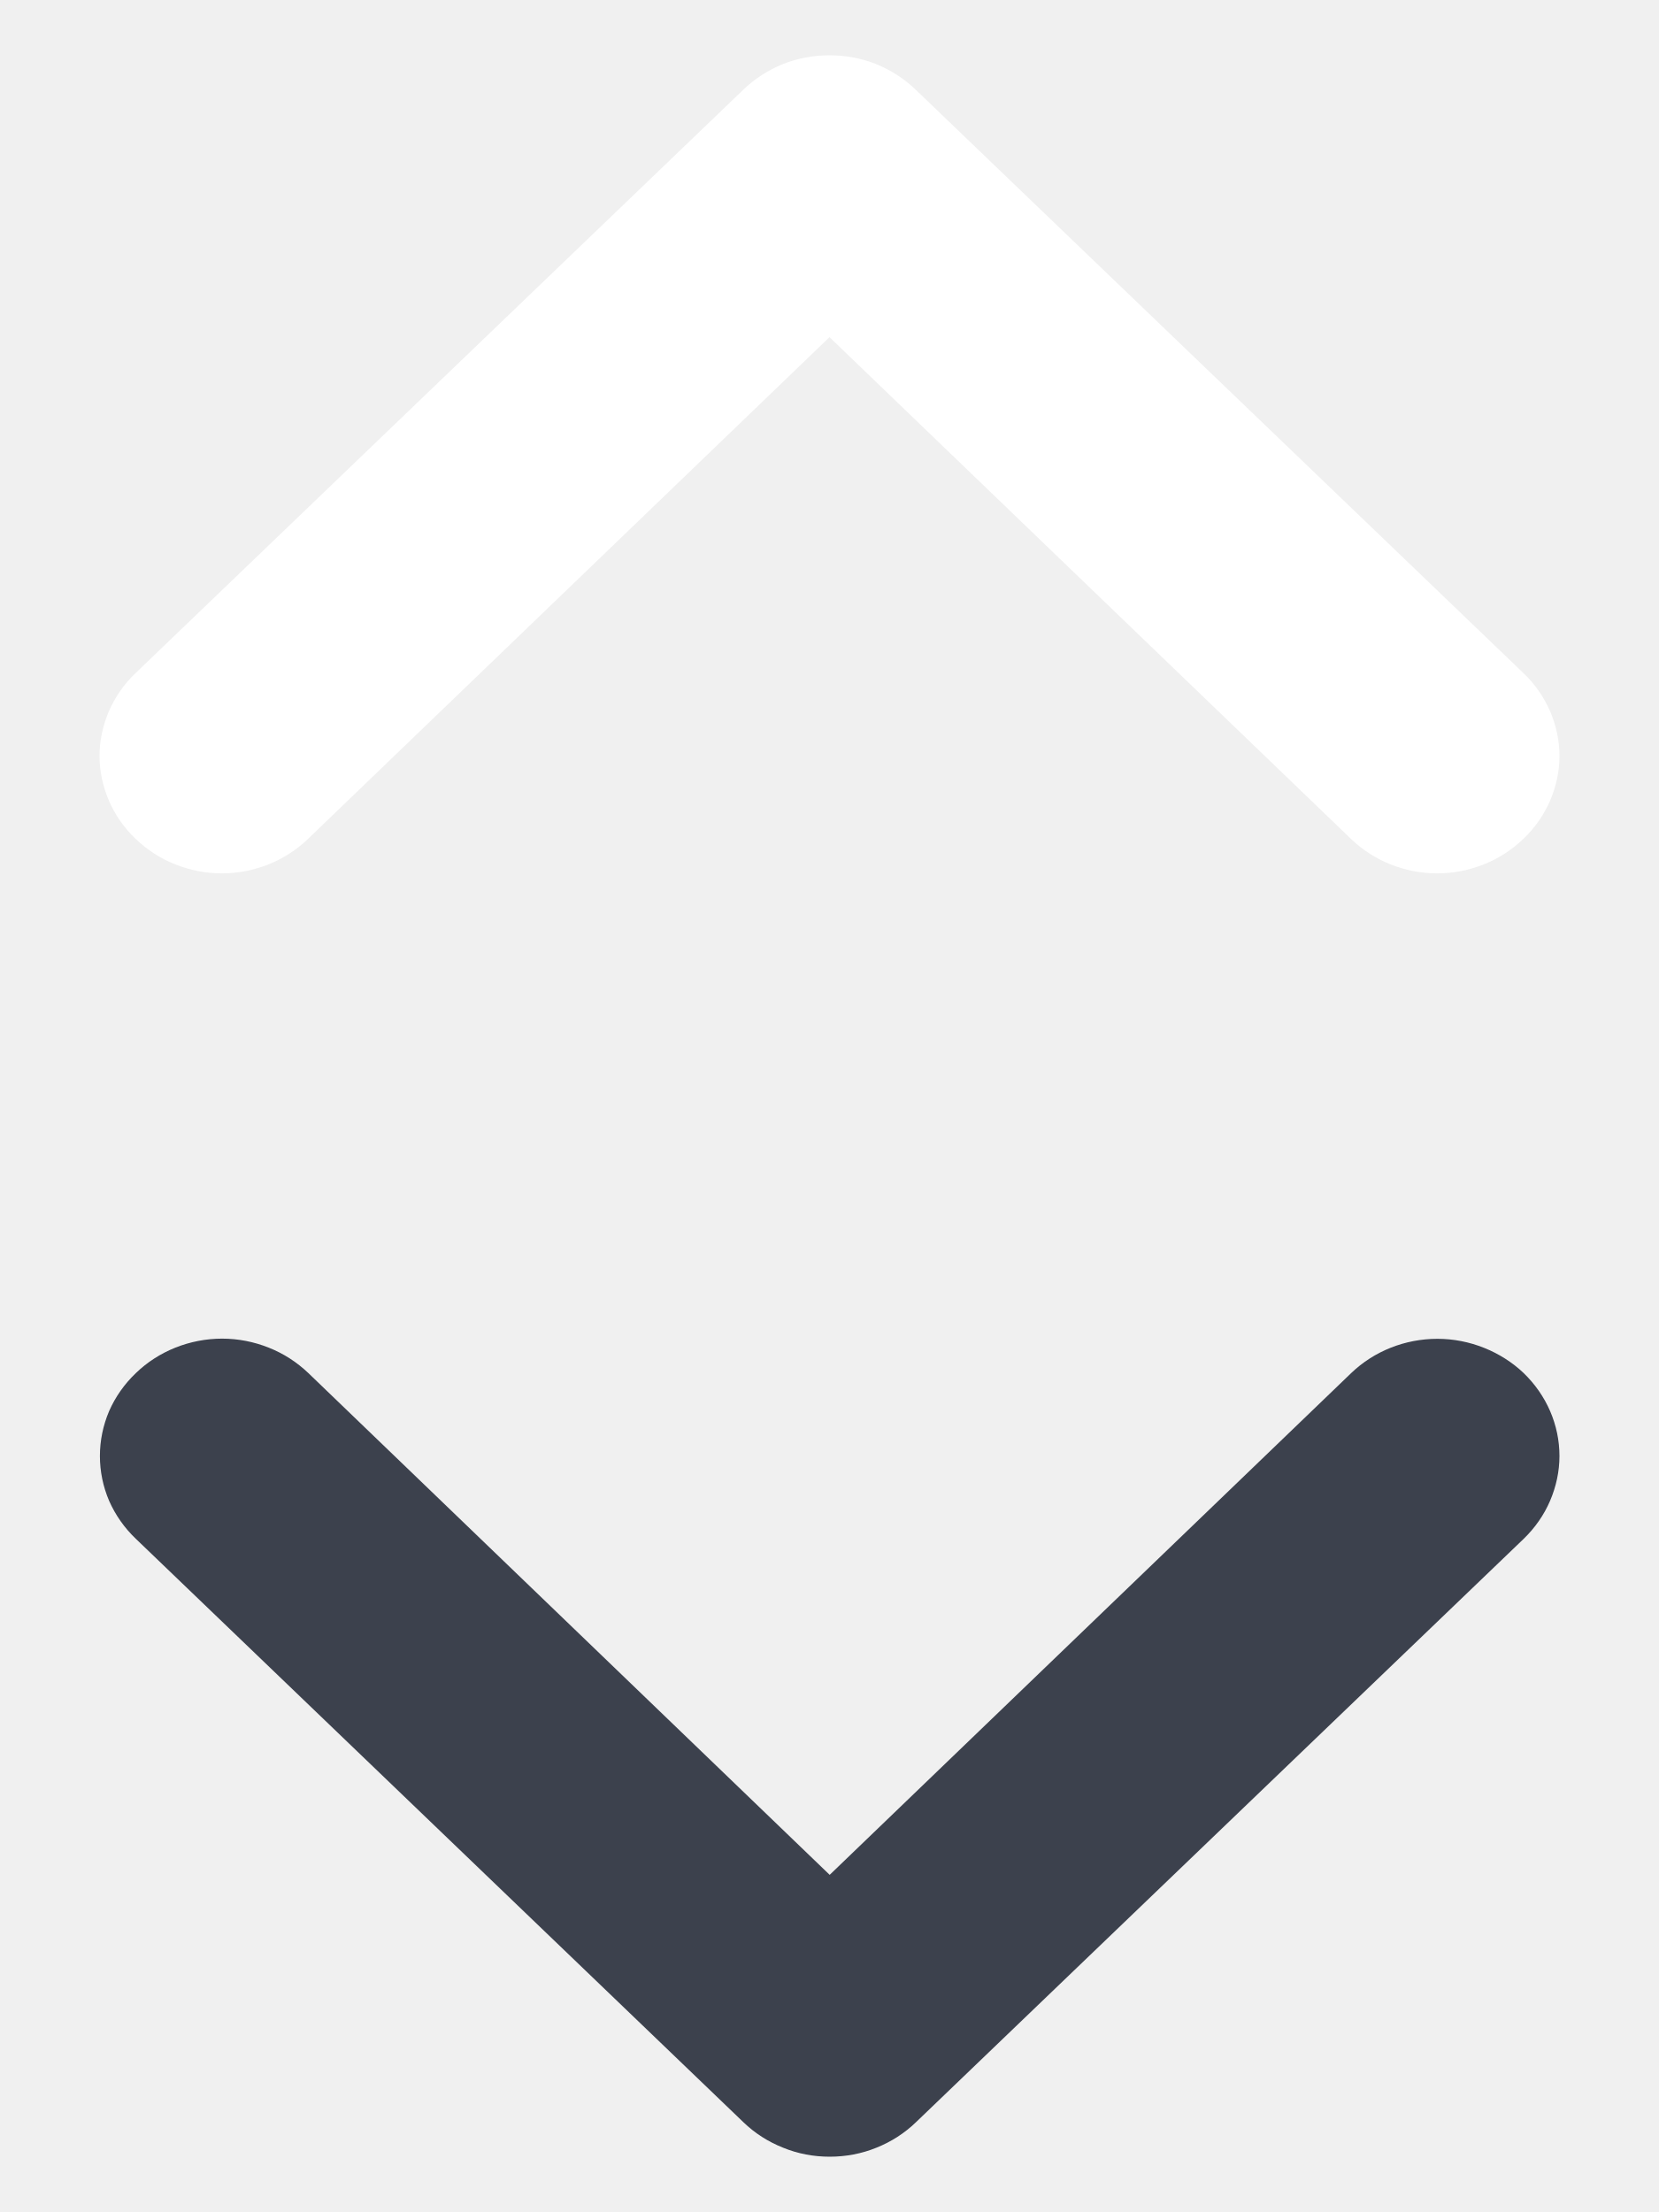
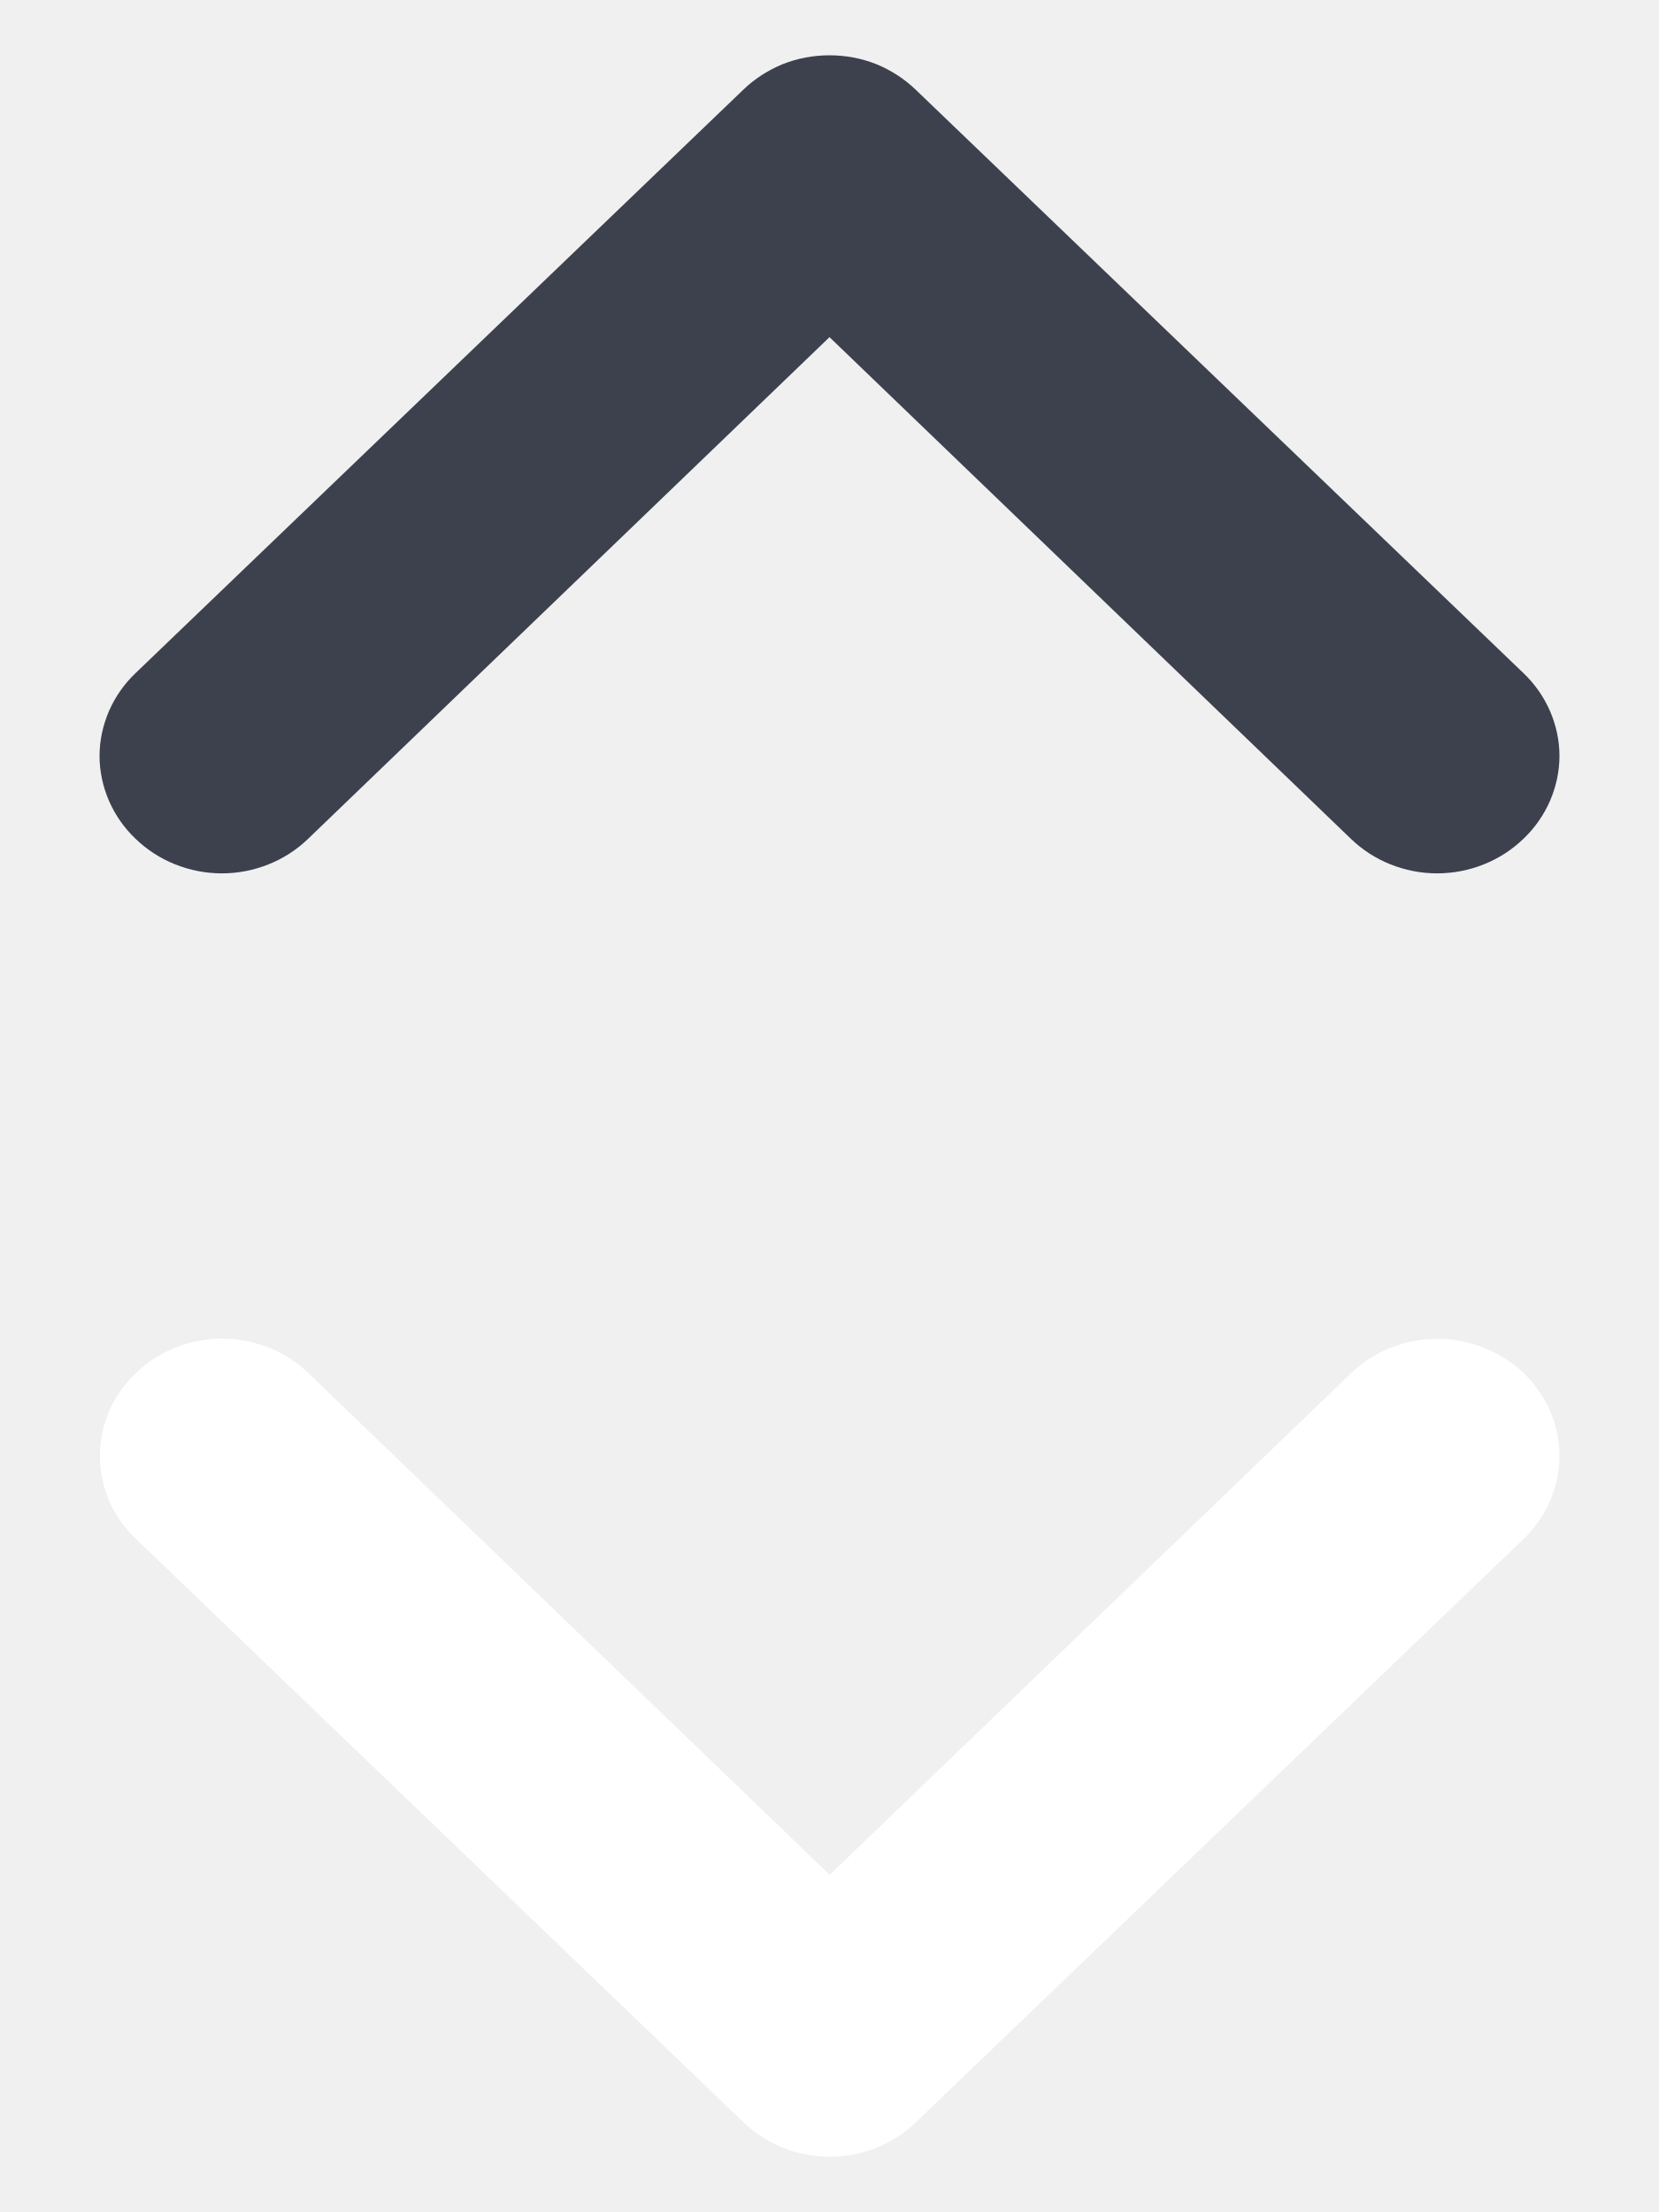
<svg xmlns="http://www.w3.org/2000/svg" width="9" height="12" viewBox="0 0 9 12" fill="none">
-   <path d="M8.265 4.55C8.326 4.492 8.375 4.422 8.409 4.344C8.442 4.267 8.46 4.185 8.46 4.101C8.46 4.017 8.442 3.935 8.409 3.858C8.375 3.78 8.326 3.71 8.265 3.652L4.968 0.487C4.907 0.428 4.834 0.381 4.754 0.348C4.673 0.316 4.587 0.3 4.5 0.3C4.413 0.3 4.327 0.316 4.246 0.348C4.166 0.381 4.093 0.428 4.032 0.487L0.735 3.652C0.674 3.71 0.625 3.78 0.591 3.858C0.558 3.935 0.54 4.017 0.54 4.101C0.54 4.185 0.558 4.267 0.591 4.344C0.625 4.422 0.674 4.492 0.735 4.55C0.797 4.61 0.87 4.657 0.95 4.689C1.03 4.721 1.116 4.738 1.204 4.738C1.291 4.738 1.377 4.721 1.457 4.689C1.537 4.657 1.61 4.61 1.672 4.55L4.5 1.829L7.328 4.55C7.39 4.61 7.463 4.657 7.543 4.689C7.623 4.721 7.709 4.738 7.796 4.738C7.884 4.738 7.97 4.721 8.05 4.689C8.13 4.657 8.203 4.61 8.265 4.55Z" fill="white" />
-   <path d="M8.266 8.348L4.969 11.513C4.908 11.572 4.835 11.619 4.755 11.651C4.674 11.684 4.588 11.7 4.501 11.7C4.414 11.7 4.328 11.684 4.248 11.651C4.167 11.619 4.094 11.572 4.033 11.513L0.737 8.348C0.675 8.289 0.626 8.219 0.592 8.142C0.559 8.065 0.542 7.982 0.542 7.899C0.542 7.815 0.559 7.733 0.592 7.655C0.626 7.578 0.675 7.508 0.737 7.449C0.798 7.39 0.871 7.343 0.951 7.311C1.031 7.279 1.118 7.262 1.205 7.262C1.292 7.262 1.378 7.279 1.458 7.311C1.539 7.343 1.611 7.39 1.673 7.449L4.501 10.171L7.33 7.449C7.454 7.33 7.622 7.263 7.798 7.263C7.885 7.263 7.971 7.28 8.051 7.312C8.131 7.344 8.204 7.39 8.266 7.449C8.39 7.569 8.46 7.73 8.46 7.899C8.46 7.982 8.442 8.065 8.409 8.142C8.376 8.219 8.327 8.289 8.266 8.348Z" fill="#3C414D" />
+   <path d="M8.265 4.55C8.326 4.492 8.375 4.422 8.409 4.344C8.442 4.267 8.46 4.185 8.46 4.101C8.46 4.017 8.442 3.935 8.409 3.858C8.375 3.78 8.326 3.71 8.265 3.652L4.968 0.487C4.907 0.428 4.834 0.381 4.754 0.348C4.673 0.316 4.587 0.3 4.5 0.3C4.413 0.3 4.327 0.316 4.246 0.348C4.166 0.381 4.093 0.428 4.032 0.487L0.735 3.652C0.674 3.71 0.625 3.78 0.591 3.858C0.558 3.935 0.54 4.017 0.54 4.101C0.54 4.185 0.558 4.267 0.591 4.344C0.625 4.422 0.674 4.492 0.735 4.55C0.797 4.61 0.87 4.657 0.95 4.689C1.03 4.721 1.116 4.738 1.204 4.738C1.291 4.738 1.377 4.721 1.457 4.689C1.537 4.657 1.61 4.61 1.672 4.55L4.5 1.829L7.328 4.55C7.39 4.61 7.463 4.657 7.543 4.689C7.623 4.721 7.709 4.738 7.796 4.738C7.884 4.738 7.97 4.721 8.05 4.689C8.13 4.657 8.203 4.61 8.265 4.55Z" fill="#3C414D" />
+   <path d="M8.266 8.348L4.969 11.513C4.908 11.572 4.835 11.619 4.755 11.651C4.674 11.684 4.588 11.7 4.501 11.7C4.414 11.7 4.328 11.684 4.248 11.651C4.167 11.619 4.094 11.572 4.033 11.513L0.737 8.348C0.675 8.289 0.626 8.219 0.592 8.142C0.559 8.065 0.542 7.982 0.542 7.899C0.542 7.815 0.559 7.733 0.592 7.655C0.626 7.578 0.675 7.508 0.737 7.449C0.798 7.39 0.871 7.343 0.951 7.311C1.031 7.279 1.118 7.262 1.205 7.262C1.292 7.262 1.378 7.279 1.458 7.311C1.539 7.343 1.611 7.39 1.673 7.449L4.501 10.171L7.33 7.449C7.454 7.33 7.622 7.263 7.798 7.263C7.885 7.263 7.971 7.28 8.051 7.312C8.131 7.344 8.204 7.39 8.266 7.449C8.39 7.569 8.46 7.73 8.46 7.899C8.46 7.982 8.442 8.065 8.409 8.142C8.376 8.219 8.327 8.289 8.266 8.348Z" fill="white" />
</svg>
